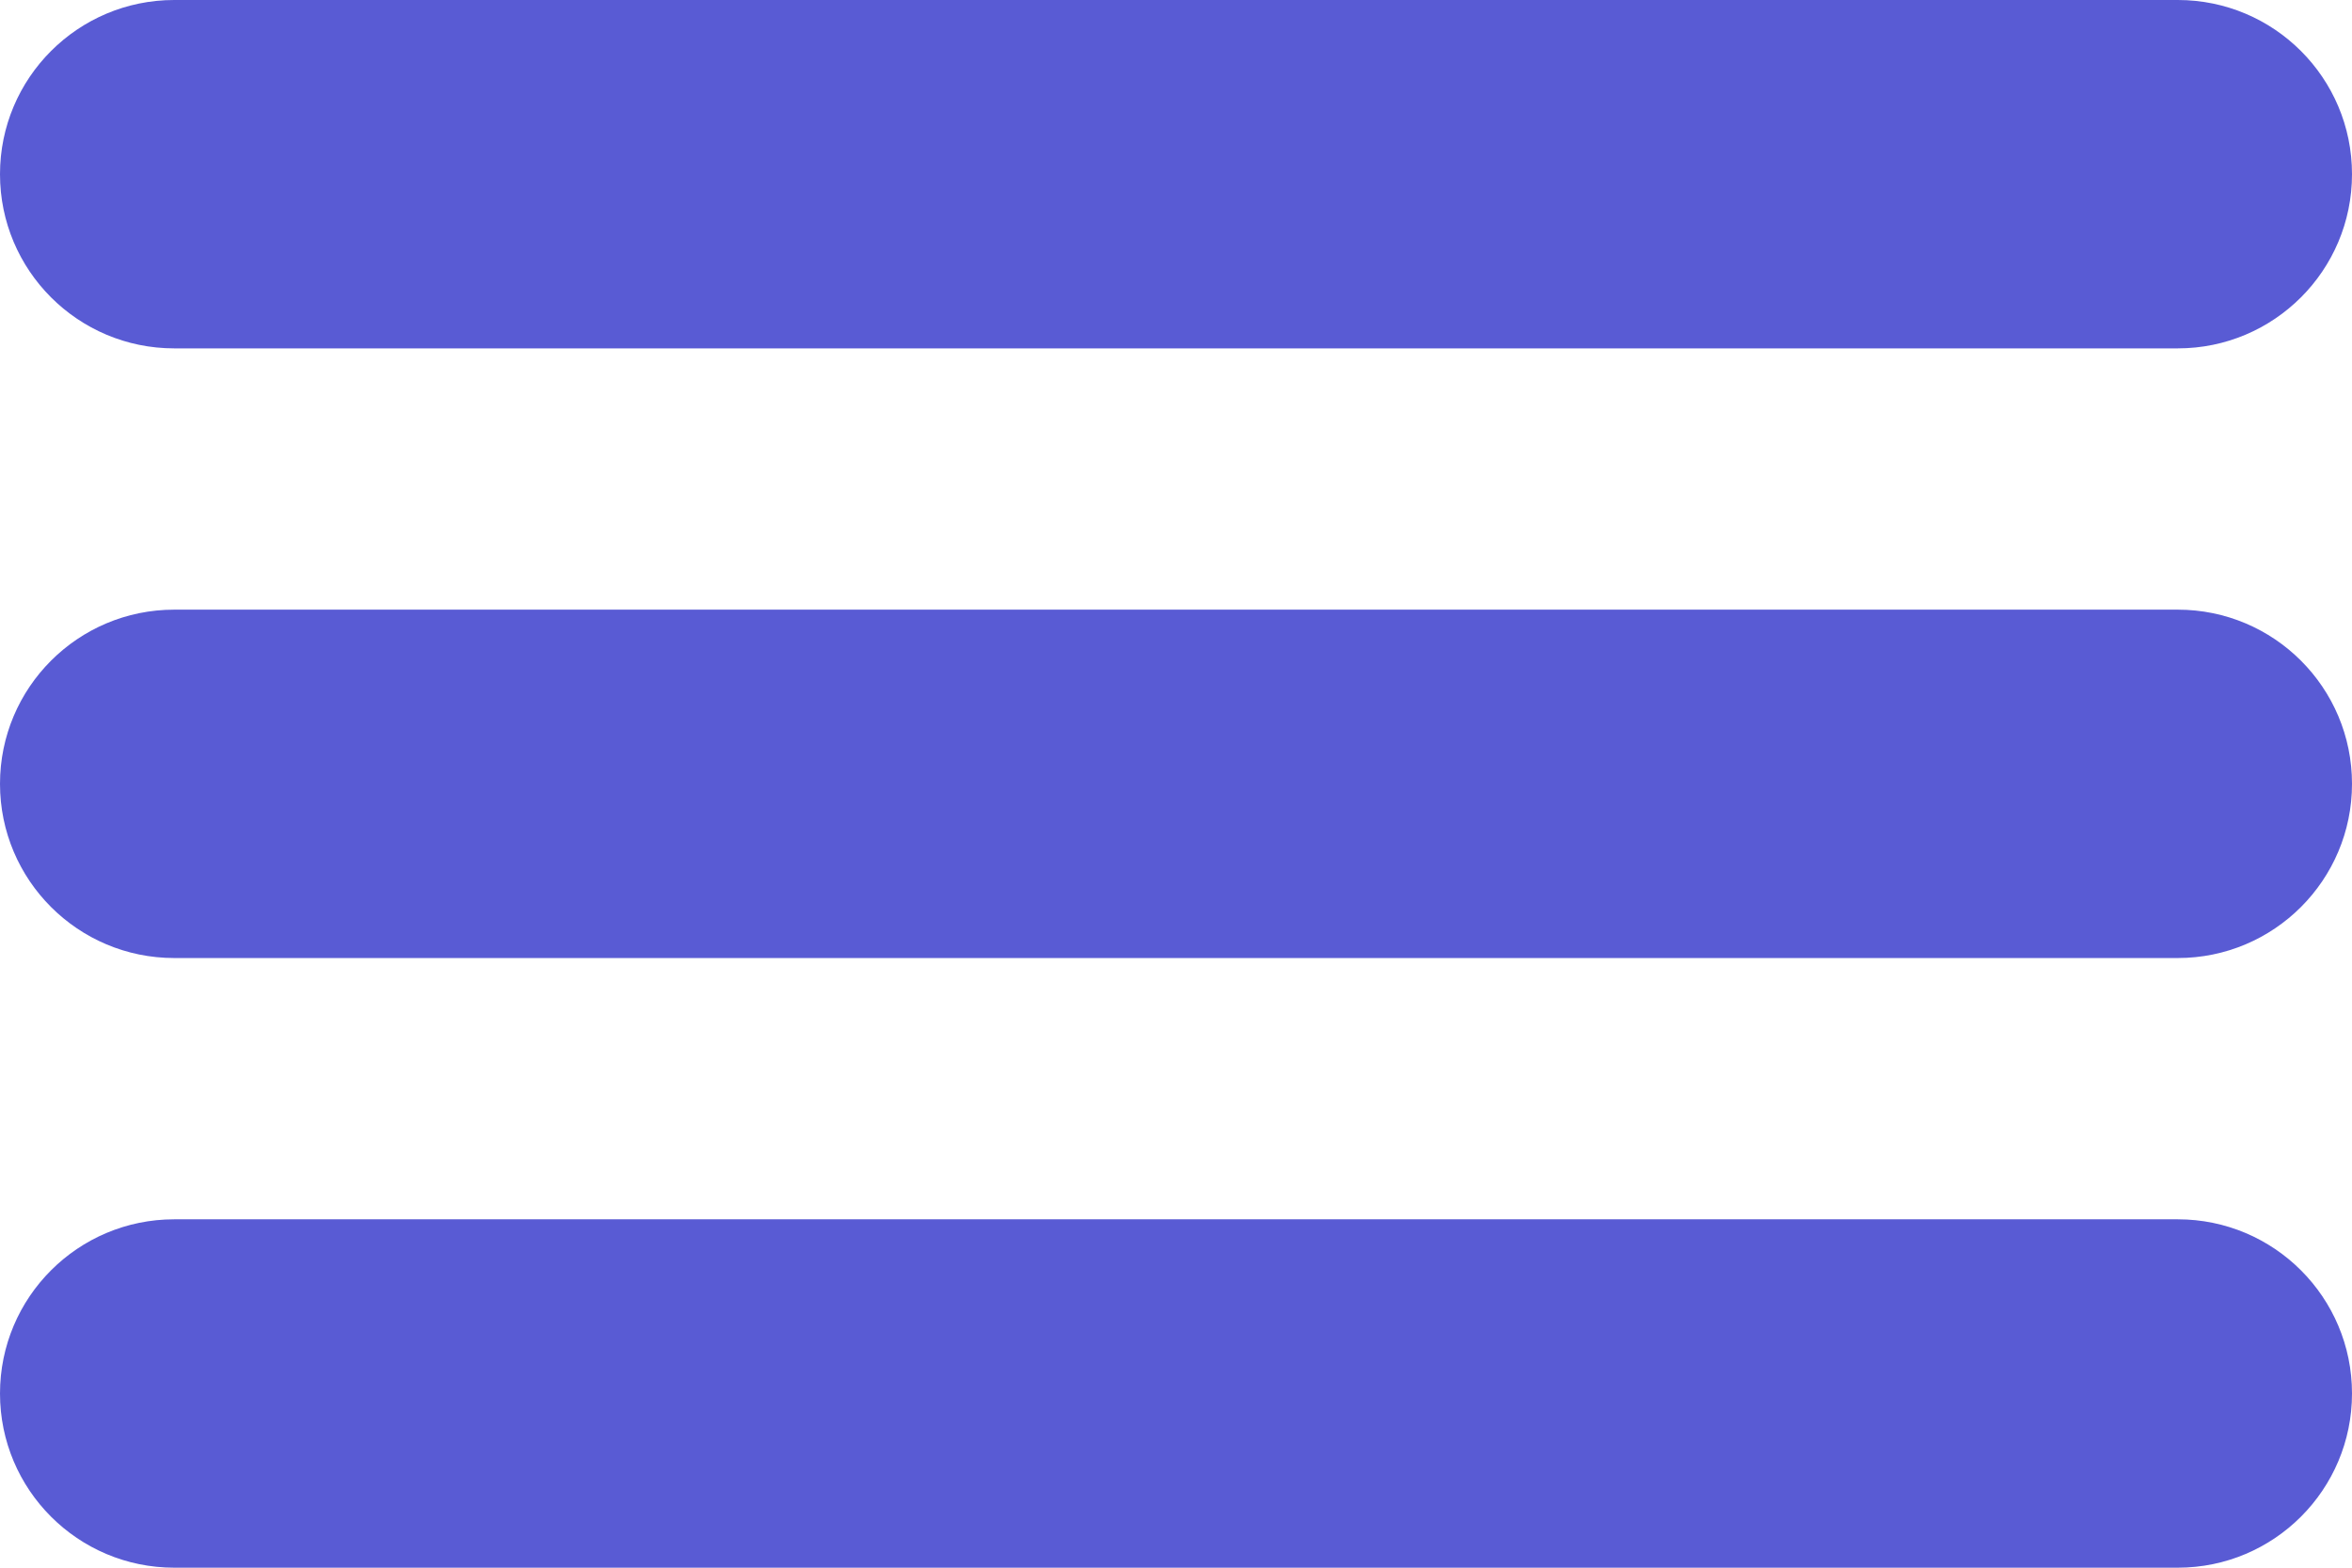
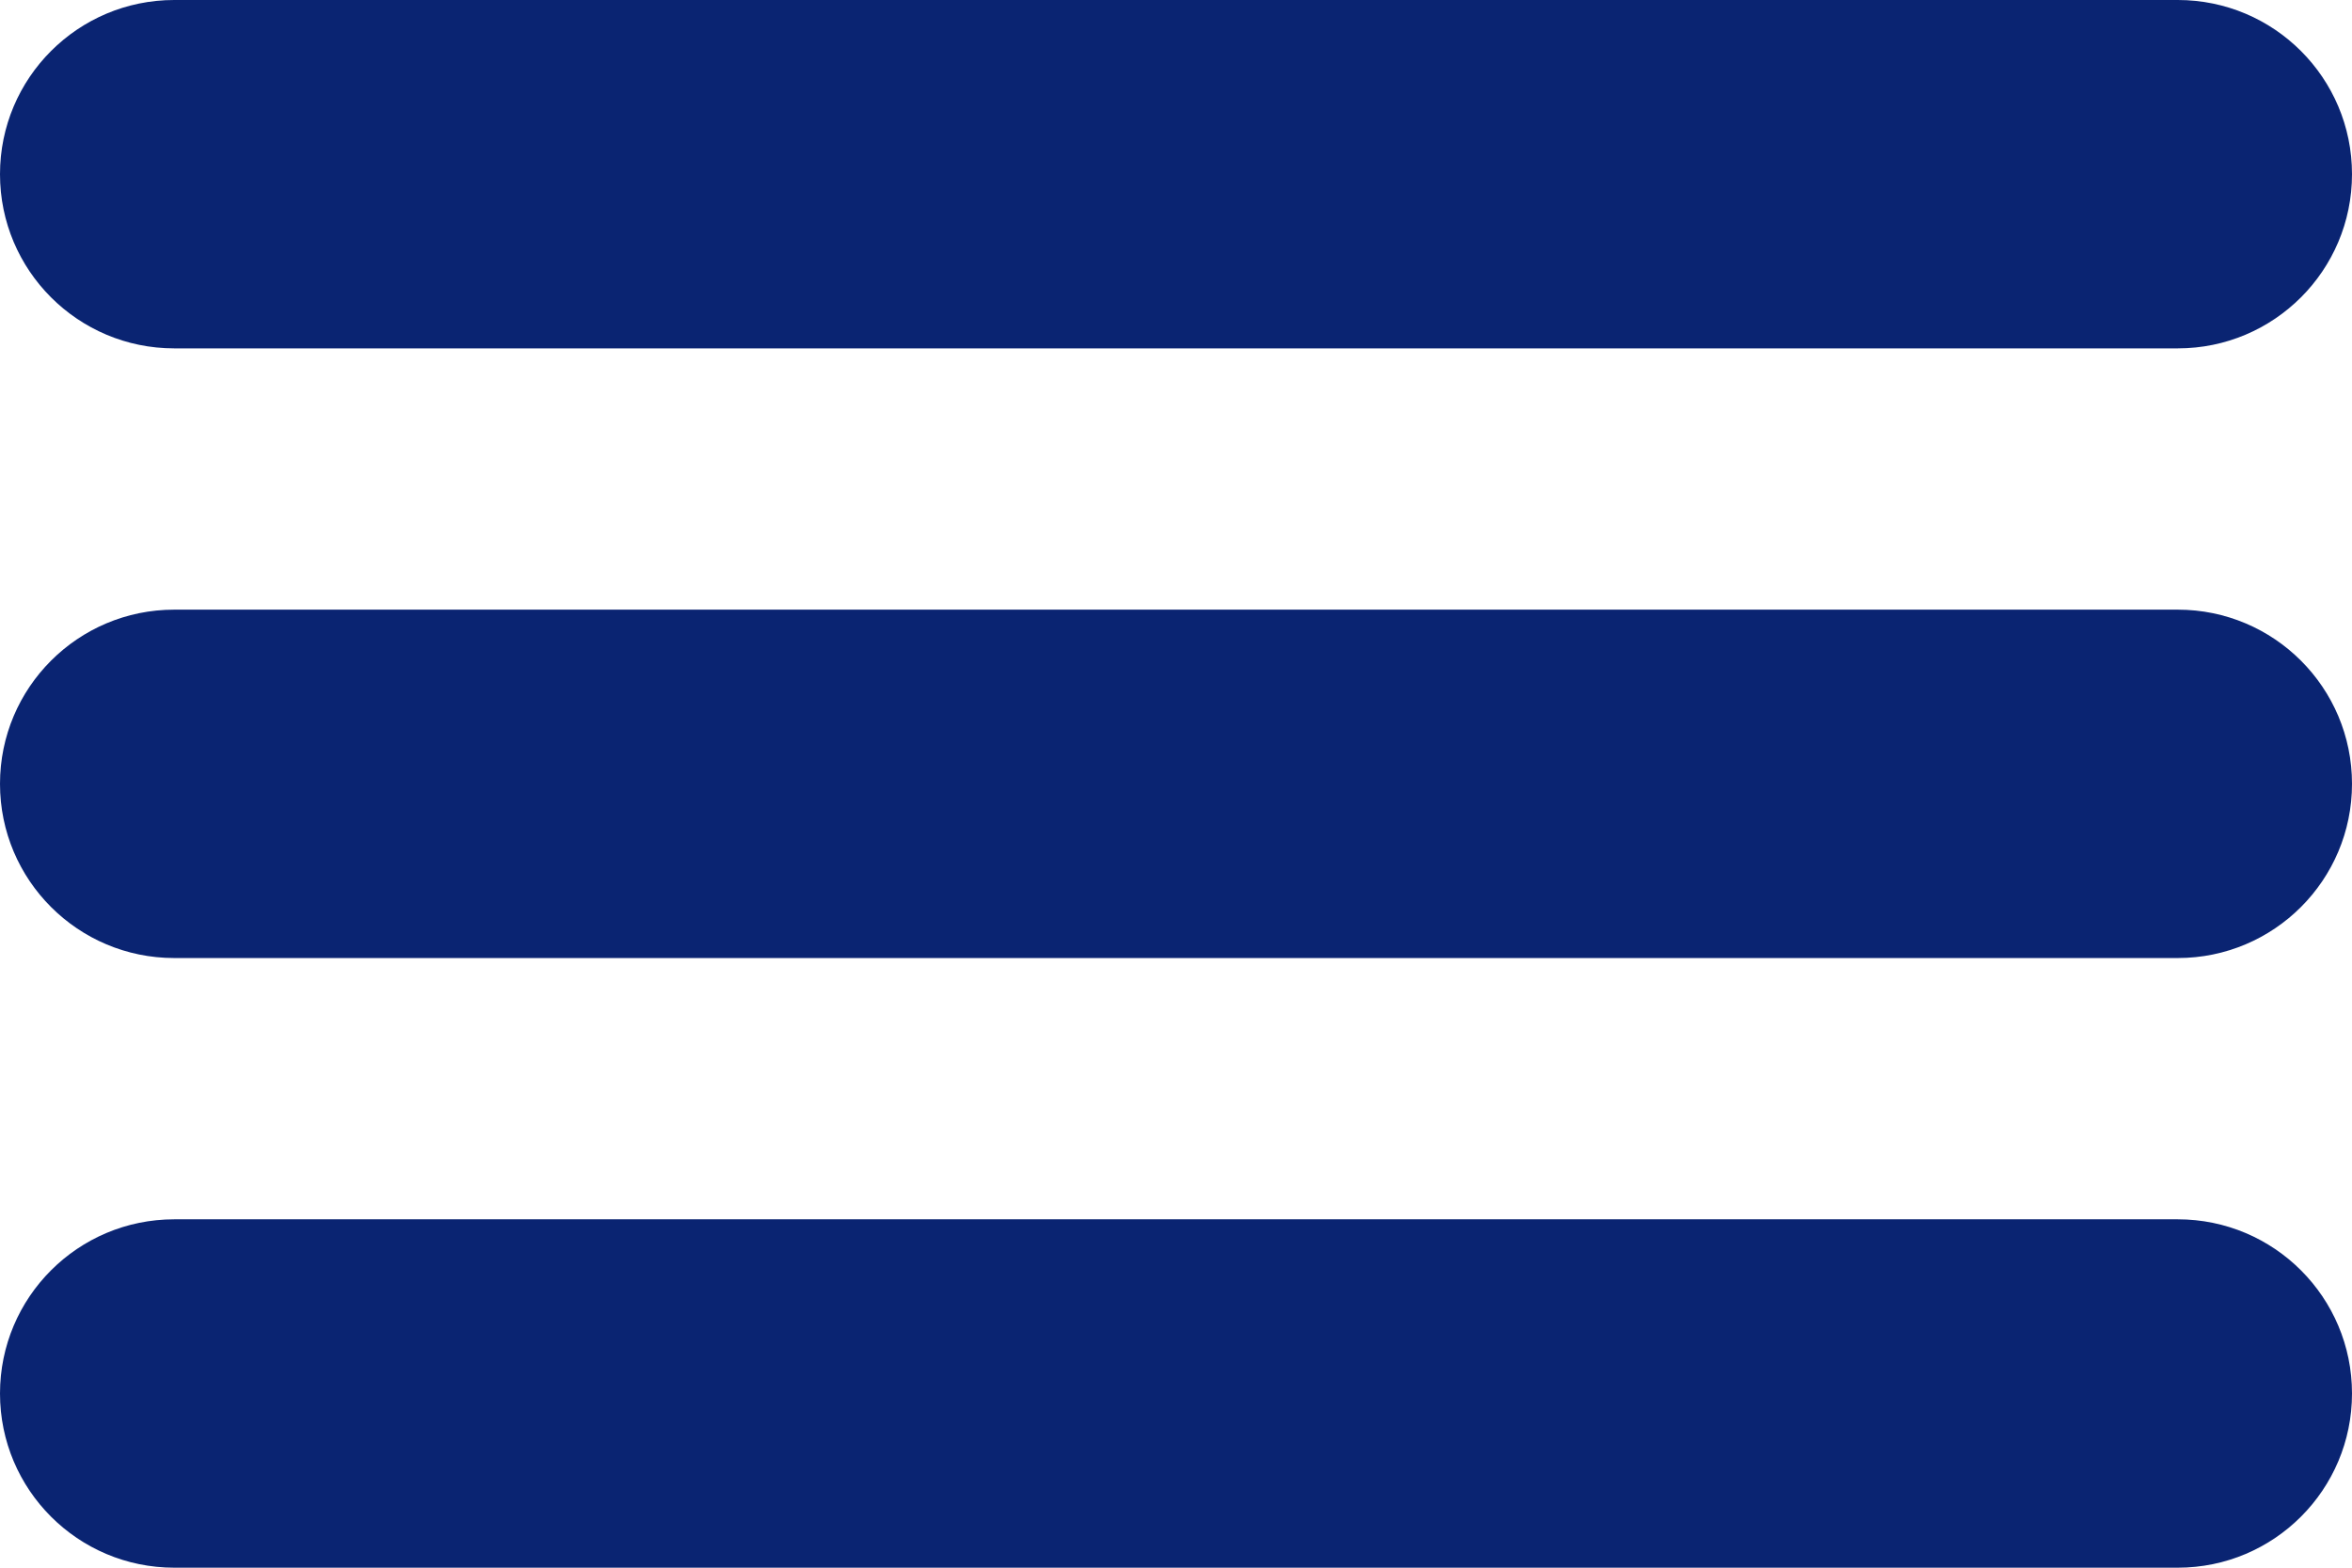
<svg xmlns="http://www.w3.org/2000/svg" width="27" height="18" viewBox="0 0 27 18" fill="none">
-   <rect y="7" width="27" height="4" rx="2" fill="#595BD4" />
-   <rect y="14" width="27" height="4" rx="2" fill="#595BD4" />
-   <rect width="27" height="4" rx="2" fill="#595BD4" />
+   <rect y="7" width="27" height="4" rx="2" fill="#0A2472" />
+   <rect y="14" width="27" height="4" rx="2" fill="#0A2472" />
+   <rect width="27" height="4" rx="2" fill="#0A2472" />
</svg>
